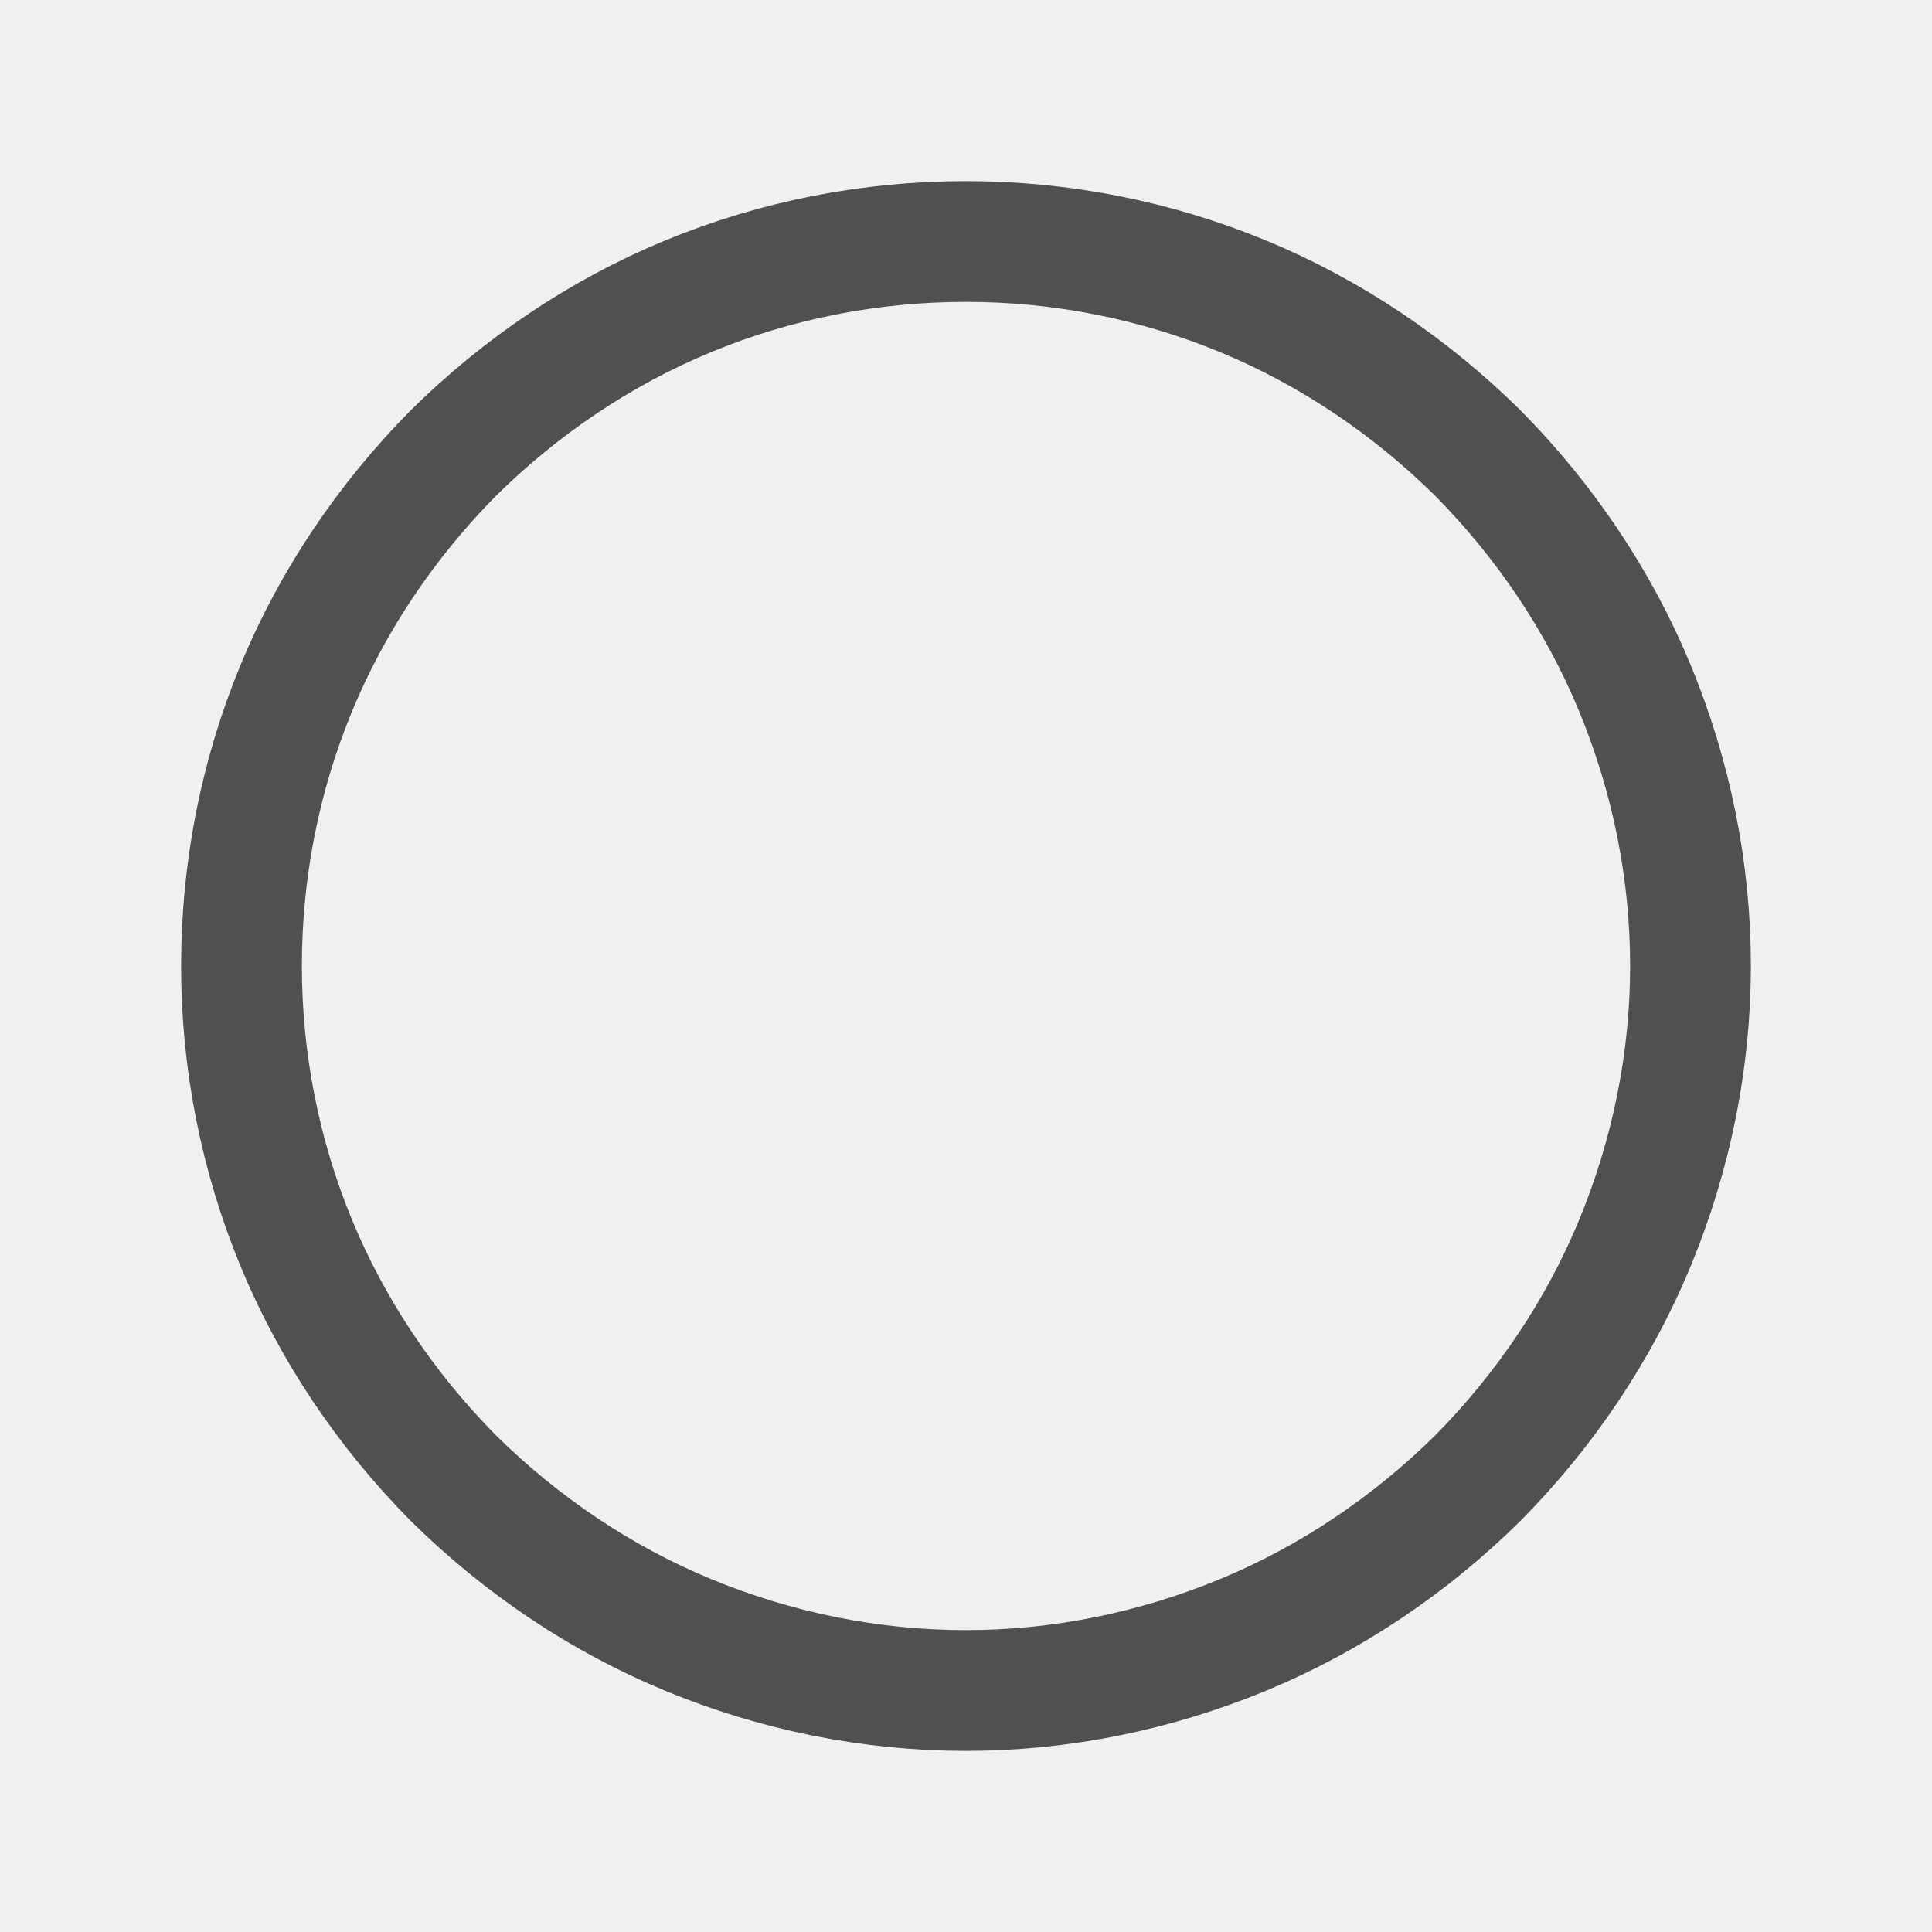
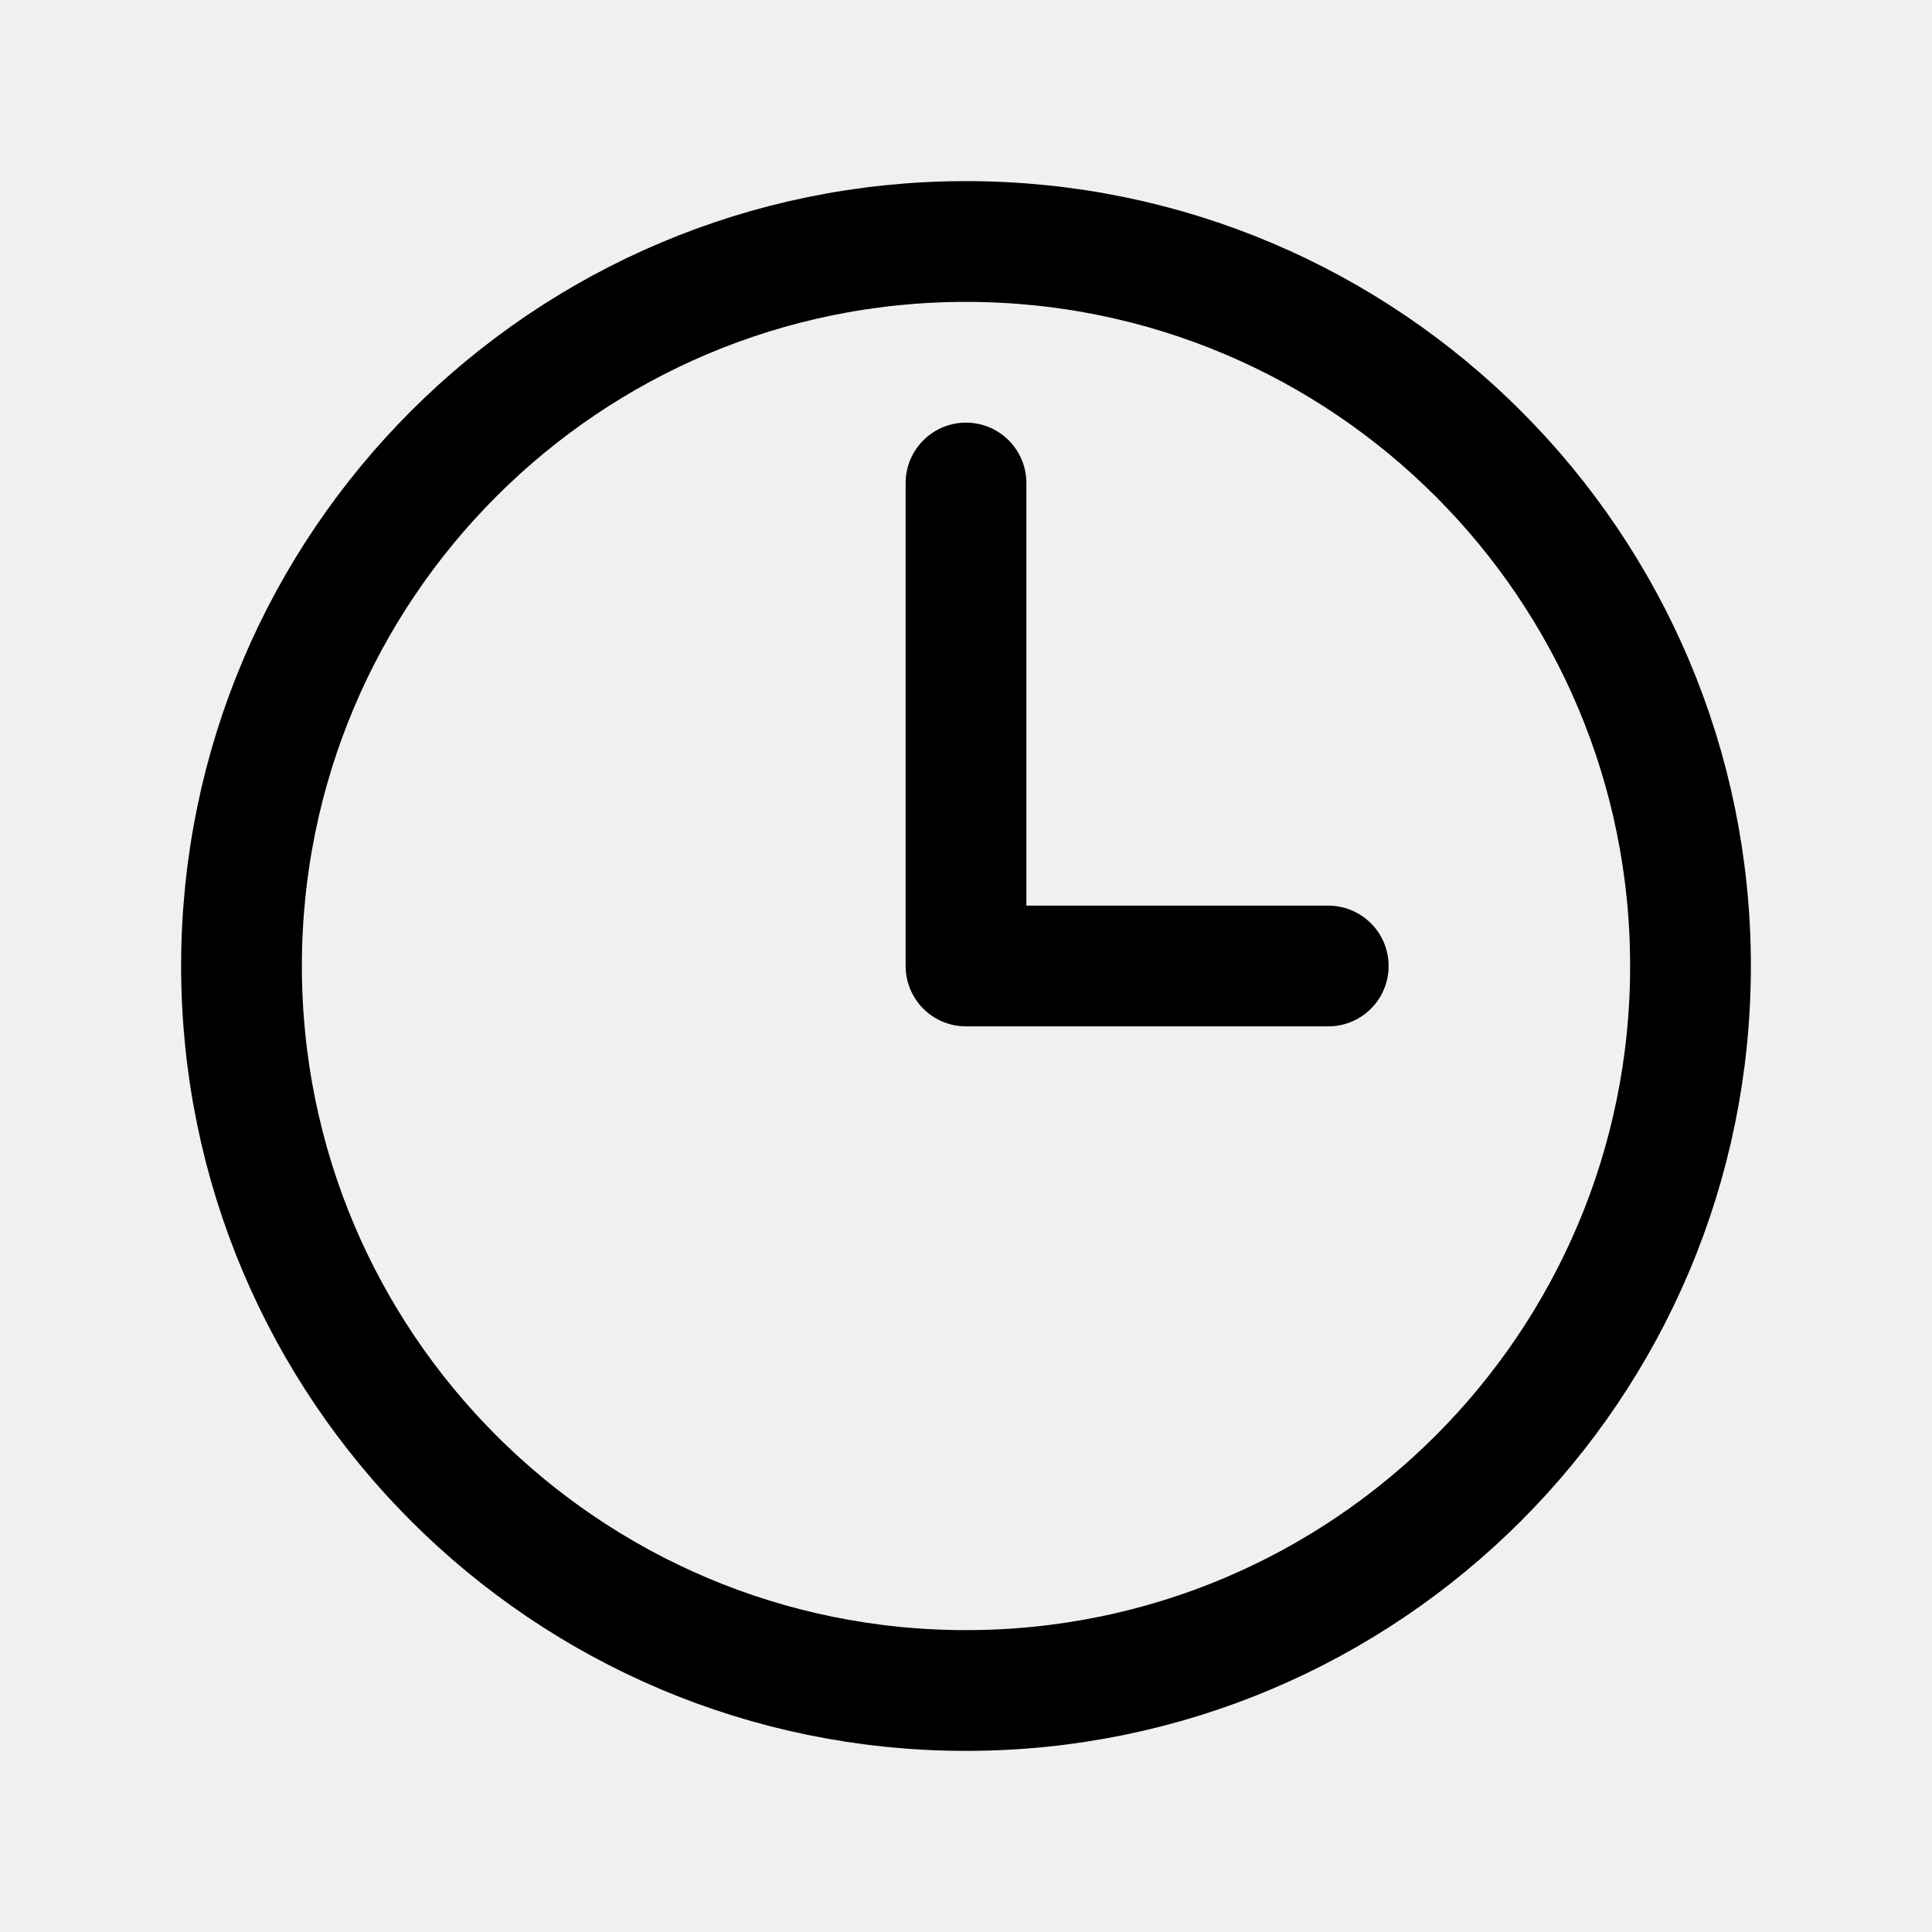
- <svg xmlns="http://www.w3.org/2000/svg" width="24" height="24" viewBox="0 0 24 24" fill="none">
-   <defs>
-     <clipPath id="clip36_162">
-       <rect id="Frame" width="24" height="24" fill="white" fill-opacity="0" />
-     </clipPath>
-   </defs>
-   <rect id="Frame" width="24" height="24" fill="#FFFFFF" fill-opacity="0" />
-   <g clip-path="url(#clip36_162)">
-     <path id="Vector" d="M3.68 15.44C4.13 16.53 4.8 17.52 5.63 18.36C6.47 19.19 7.46 19.86 8.55 20.31C9.64 20.76 10.81 21 12 21C13.18 21 14.35 20.76 15.44 20.31C16.53 19.86 17.52 19.19 18.36 18.36C19.19 17.52 19.86 16.53 20.31 15.44C20.76 14.35 21 13.18 21 12C21 10.81 20.76 9.64 20.31 8.55C19.86 7.46 19.19 6.47 18.36 5.63C17.52 4.8 16.53 4.13 15.44 3.68C14.35 3.23 13.18 3 12 3C10.81 3 9.64 3.23 8.55 3.68C7.46 4.13 6.47 4.8 5.63 5.63C4.8 6.47 4.13 7.46 3.68 8.55C3.23 9.64 3 10.81 3 12C3 13.18 3.23 14.35 3.68 15.44Z" stroke="#282828" stroke-opacity="0.8" stroke-width="1.5" stroke-linejoin="round" />
-     <path id="Vector" d="M12 12L15.5 " stroke="#282828" stroke-opacity="0.8" stroke-width="1.5" stroke-linejoin="round" stroke-linecap="round" />
-     <path id="Vector" d="M12 7L12 " stroke="#282828" stroke-opacity="0.8" stroke-width="1.5" stroke-linejoin="round" stroke-linecap="round" />
-   </g>
+ <svg xmlns="http://www.w3.org/2000/svg" fill="none" viewBox="0 0 24 24" stroke-width="1.5" stroke="currentColor" class="w-6 h-6">
+   <path stroke-linecap="round" stroke-linejoin="round" d="M12 6v6h4.5m4.5 0a9 9 0 1 1-18 0 9 9 0 0 1 18 0Z" />
</svg>
